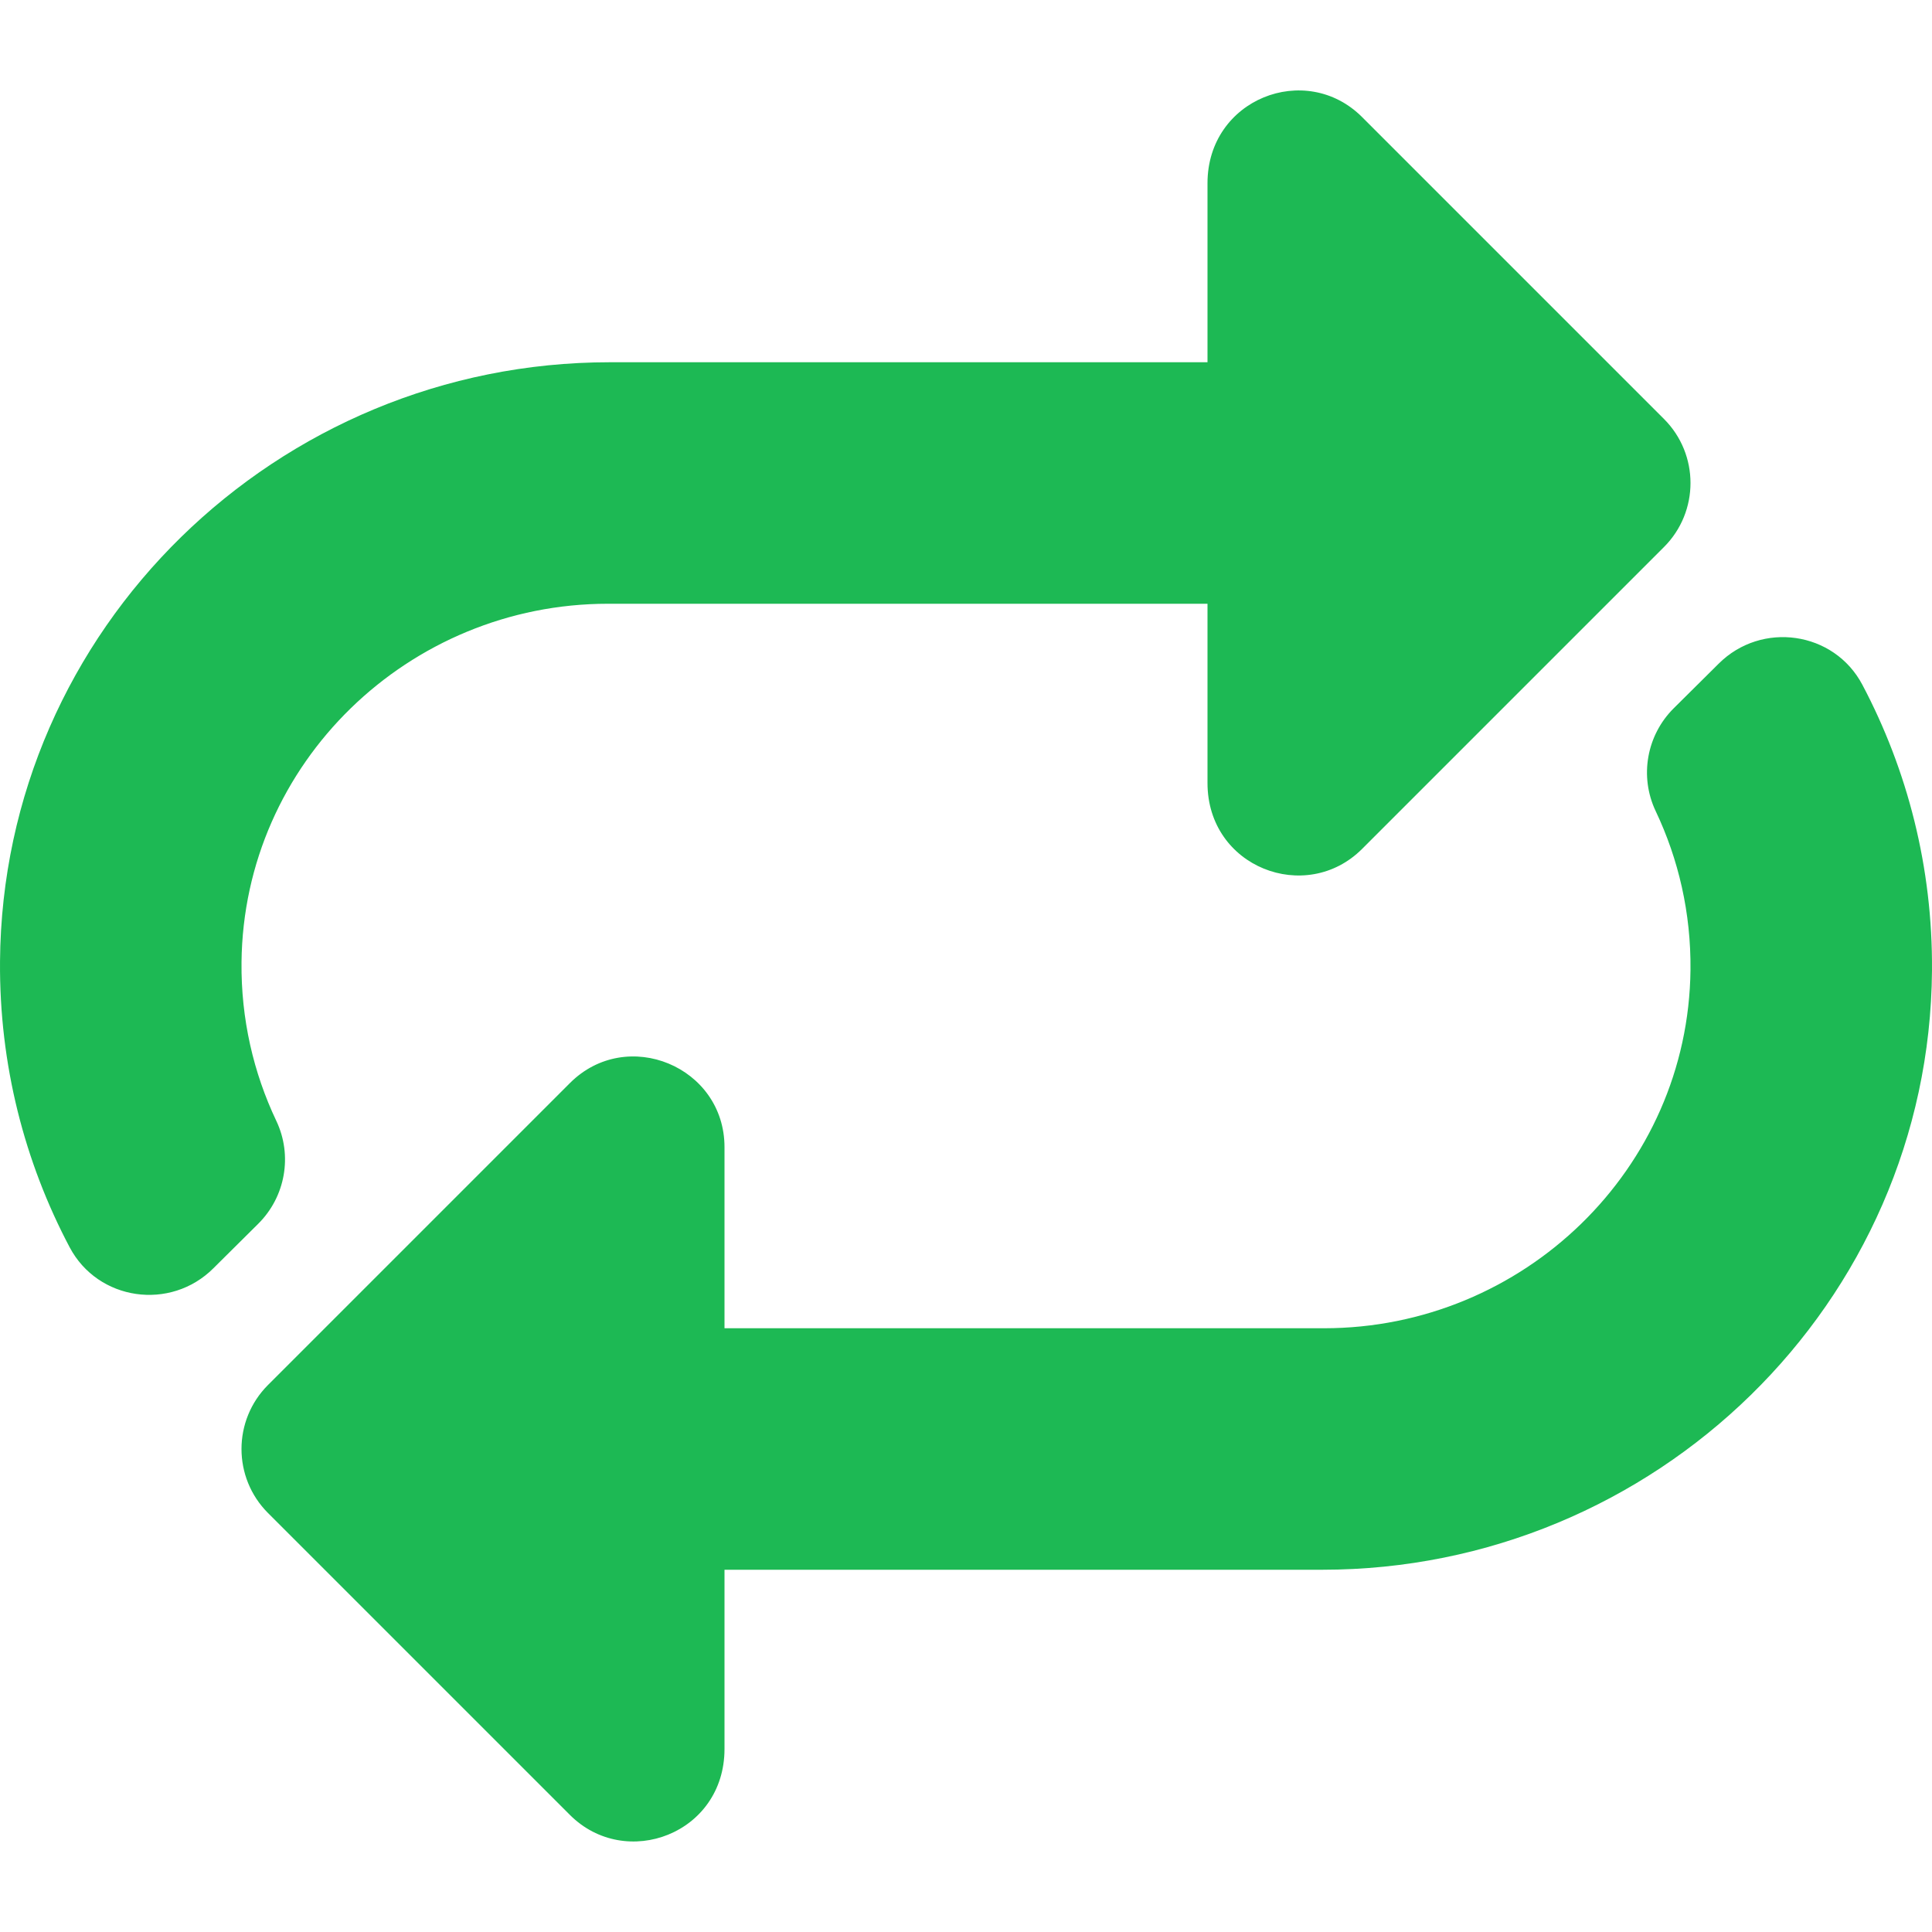
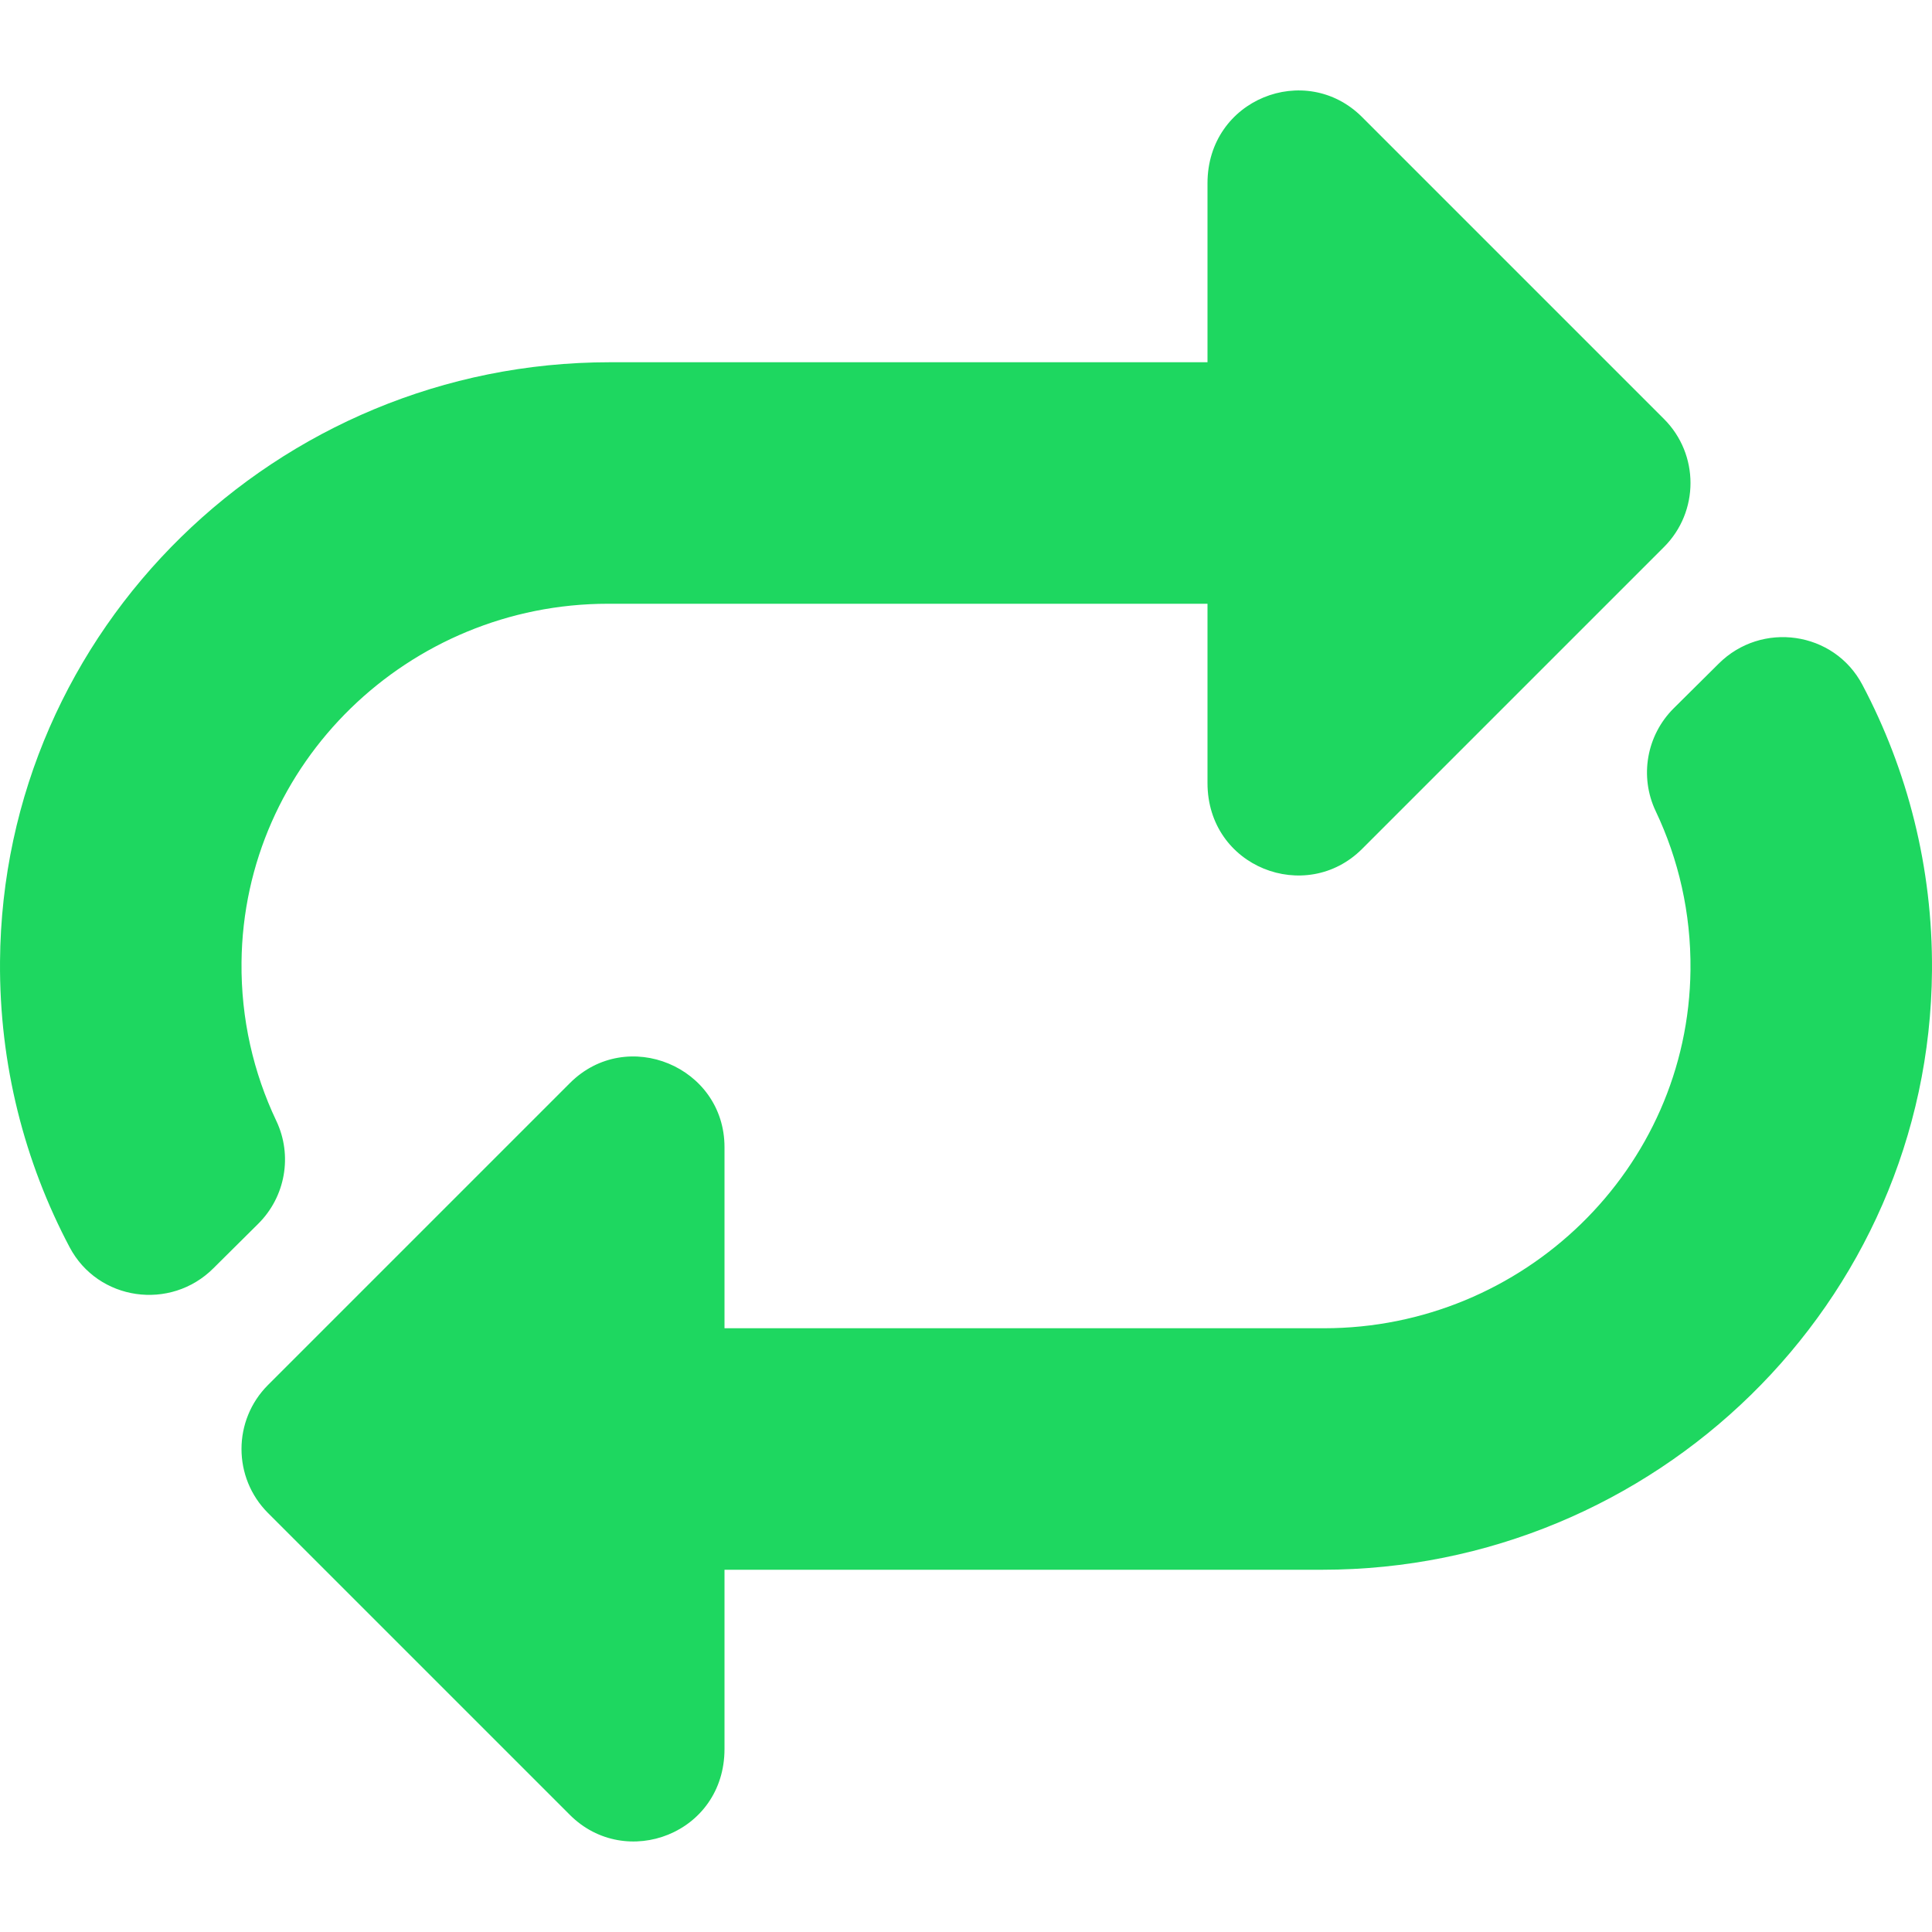
<svg xmlns="http://www.w3.org/2000/svg" viewBox="0 0 512 512">
-   <path fill="#1DB954" d="M493.544 181.463c11.956 22.605 18.655 48.4 18.452 75.75C511.339 345.365 438.56 416 350.404 416H192v47.495c0 22.475-26.177 32.268-40.971 17.475l-80-80c-9.372-9.373-9.372-24.569 0-33.941l80-80C166.138 271.92 192 282.686 192 304v48h158.875c52.812 0 96.575-42.182 97.12-94.992.155-15.045-3.17-29.312-9.218-42.046-4.362-9.185-2.421-20.124 4.8-27.284 4.745-4.706 8.641-8.555 11.876-11.786 11.368-11.352 30.579-8.631 38.091 5.571zM64.005 254.992c.545-52.81 44.308-94.992 97.12-94.992H320v47.505c0 22.374 26.121 32.312 40.971 17.465l80-80c9.372-9.373 9.372-24.569 0-33.941l-80-80C346.014 16.077 320 26.256 320 48.545V96H161.596C73.44 96 .661 166.635.005 254.788c-.204 27.35 6.495 53.145 18.452 75.75 7.512 14.202 26.723 16.923 38.091 5.57 3.235-3.231 7.13-7.08 11.876-11.786 7.22-7.16 9.162-18.098 4.8-27.284-6.049-12.735-9.374-27.001-9.219-42.046z" />
+   <path fill="#1ED760" d="M493.544 181.463c11.956 22.605 18.655 48.4 18.452 75.75C511.339 345.365 438.56 416 350.404 416H192v47.495c0 22.475-26.177 32.268-40.971 17.475l-80-80c-9.372-9.373-9.372-24.569 0-33.941l80-80C166.138 271.92 192 282.686 192 304v48h158.875c52.812 0 96.575-42.182 97.12-94.992.155-15.045-3.17-29.312-9.218-42.046-4.362-9.185-2.421-20.124 4.8-27.284 4.745-4.706 8.641-8.555 11.876-11.786 11.368-11.352 30.579-8.631 38.091 5.571zM64.005 254.992c.545-52.81 44.308-94.992 97.12-94.992H320v47.505c0 22.374 26.121 32.312 40.971 17.465l80-80c9.372-9.373 9.372-24.569 0-33.941l-80-80C346.014 16.077 320 26.256 320 48.545V96H161.596C73.44 96 .661 166.635.005 254.788c-.204 27.35 6.495 53.145 18.452 75.75 7.512 14.202 26.723 16.923 38.091 5.57 3.235-3.231 7.13-7.08 11.876-11.786 7.22-7.16 9.162-18.098 4.8-27.284-6.049-12.735-9.374-27.001-9.219-42.046z" />
</svg>
